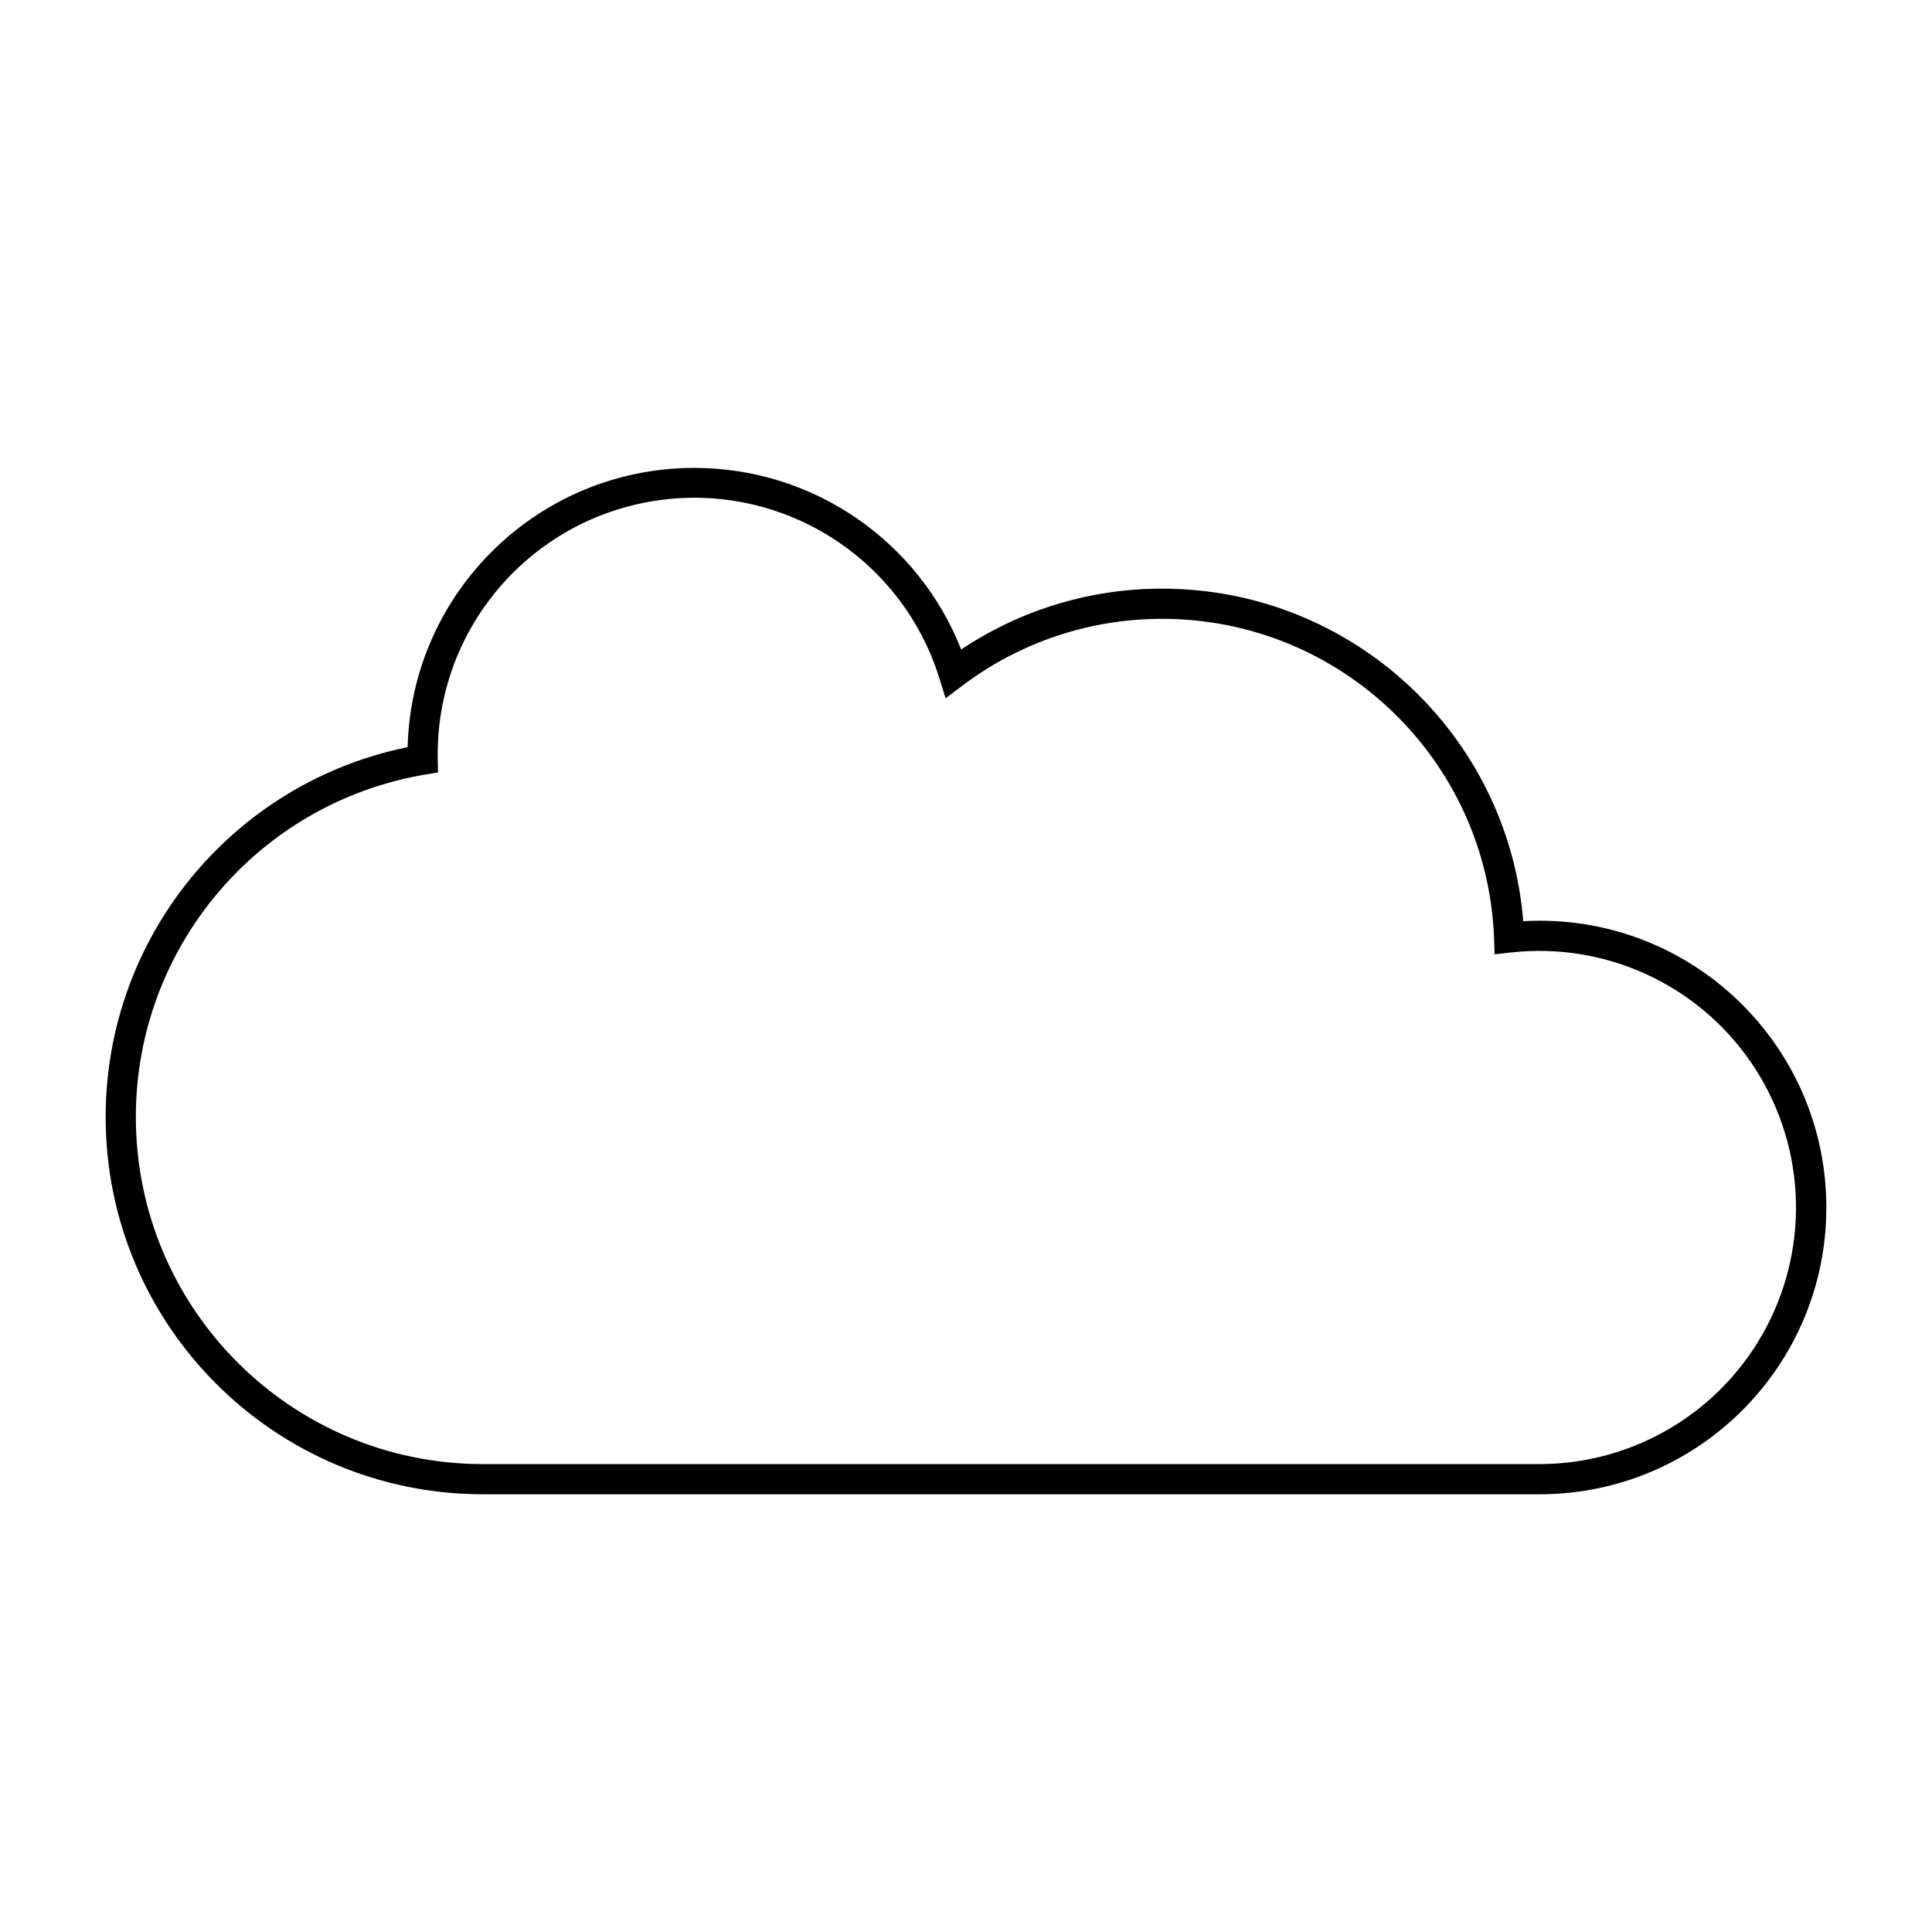
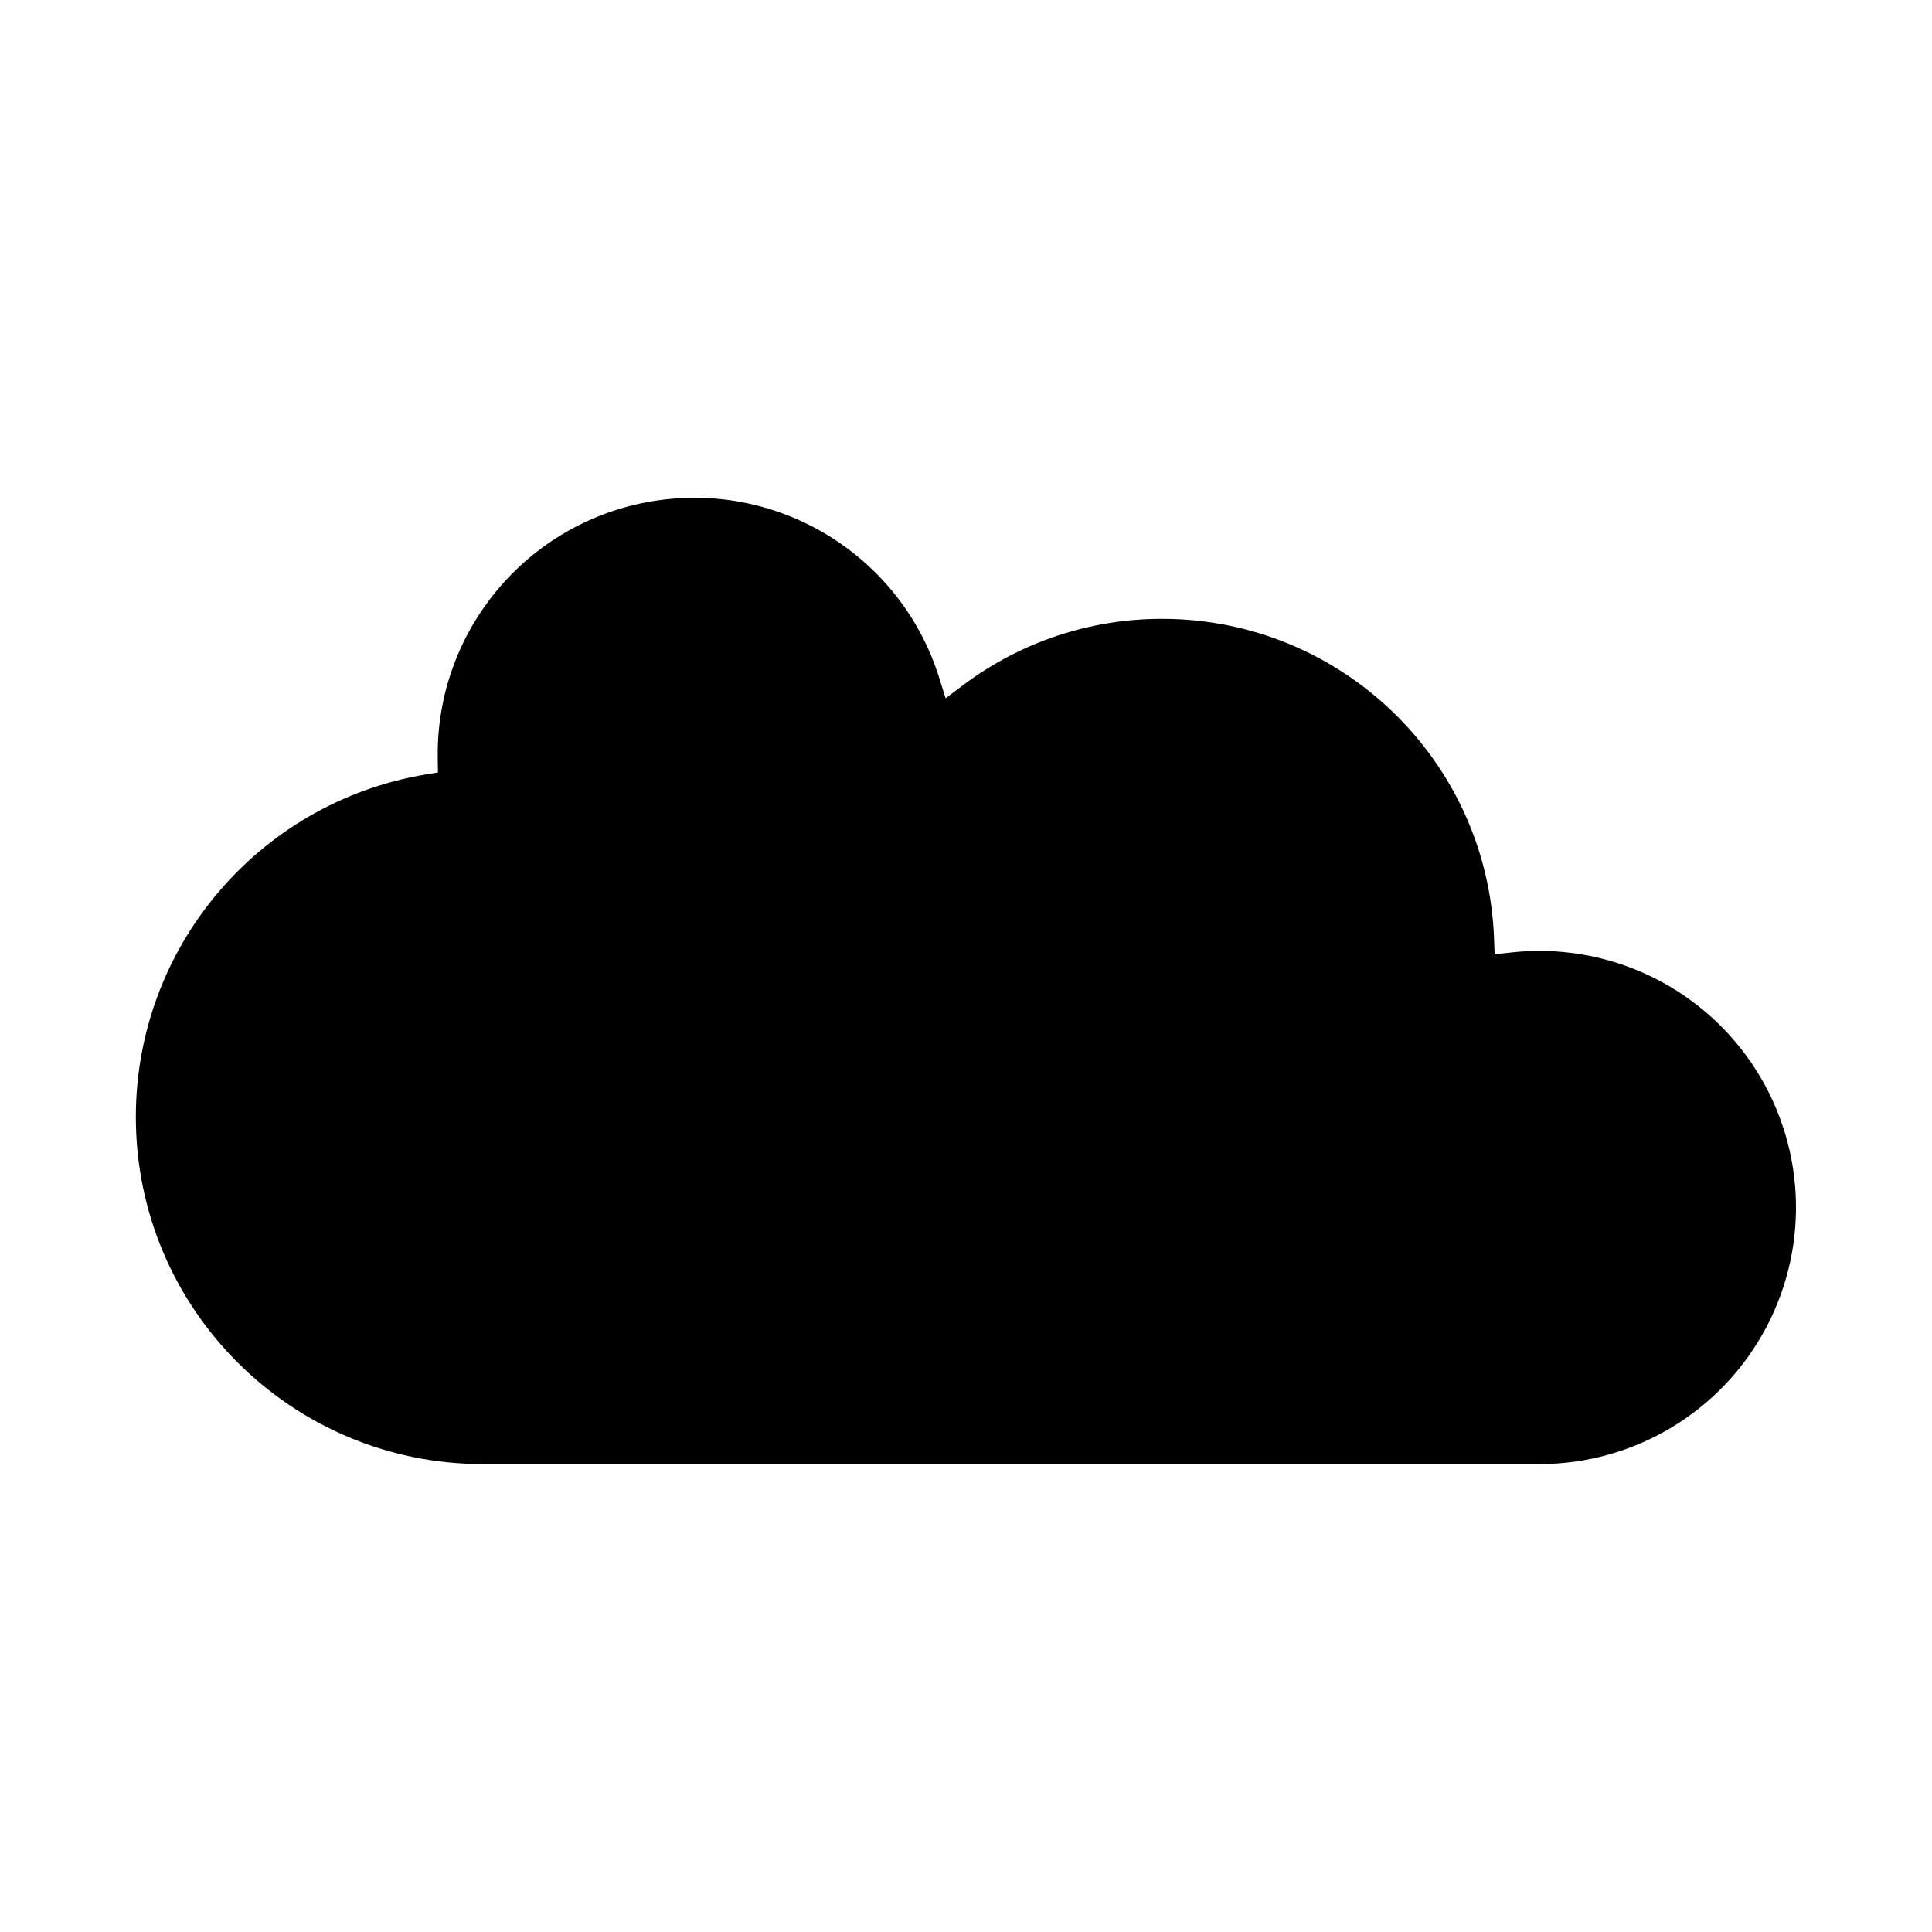
<svg xmlns="http://www.w3.org/2000/svg" viewBox="0 0 64 64">
-   <path d="M16 48.5h35a8.5 8.5 0 1 0-.953-16.947l-.535.06-.02-.538C49.268 25.18 44.417 20.5 38.5 20.5a10.95 10.95 0 0 0-6.61 2.206l-.565.426-.212-.676a8.5 8.5 0 0 0-16.612 2.7l.008.432-.425.07A11.506 11.506 0 0 0 4.5 37c0 6.351 5.149 11.5 11.5 11.5zm35-18a9.5 9.5 0 0 1 0 19H16C9.096 49.5 3.5 43.904 3.5 37a12.504 12.504 0 0 1 10.003-12.25A9.5 9.5 0 0 1 23 15.5c3.95 0 7.43 2.433 8.84 6.016A11.946 11.946 0 0 1 38.5 19.5c6.28 0 11.458 4.832 11.96 11.015.18-.01.36-.015.54-.015z" />
+   <path d="M16 48.5h35a8.5 8.5 0 1 0-.953-16.947l-.535.06-.02-.538C49.268 25.18 44.417 20.5 38.5 20.5a10.95 10.95 0 0 0-6.61 2.206l-.565.426-.212-.676a8.5 8.5 0 0 0-16.612 2.7l.008.432-.425.07A11.506 11.506 0 0 0 4.5 37c0 6.351 5.149 11.5 11.5 11.5z" />
</svg>
